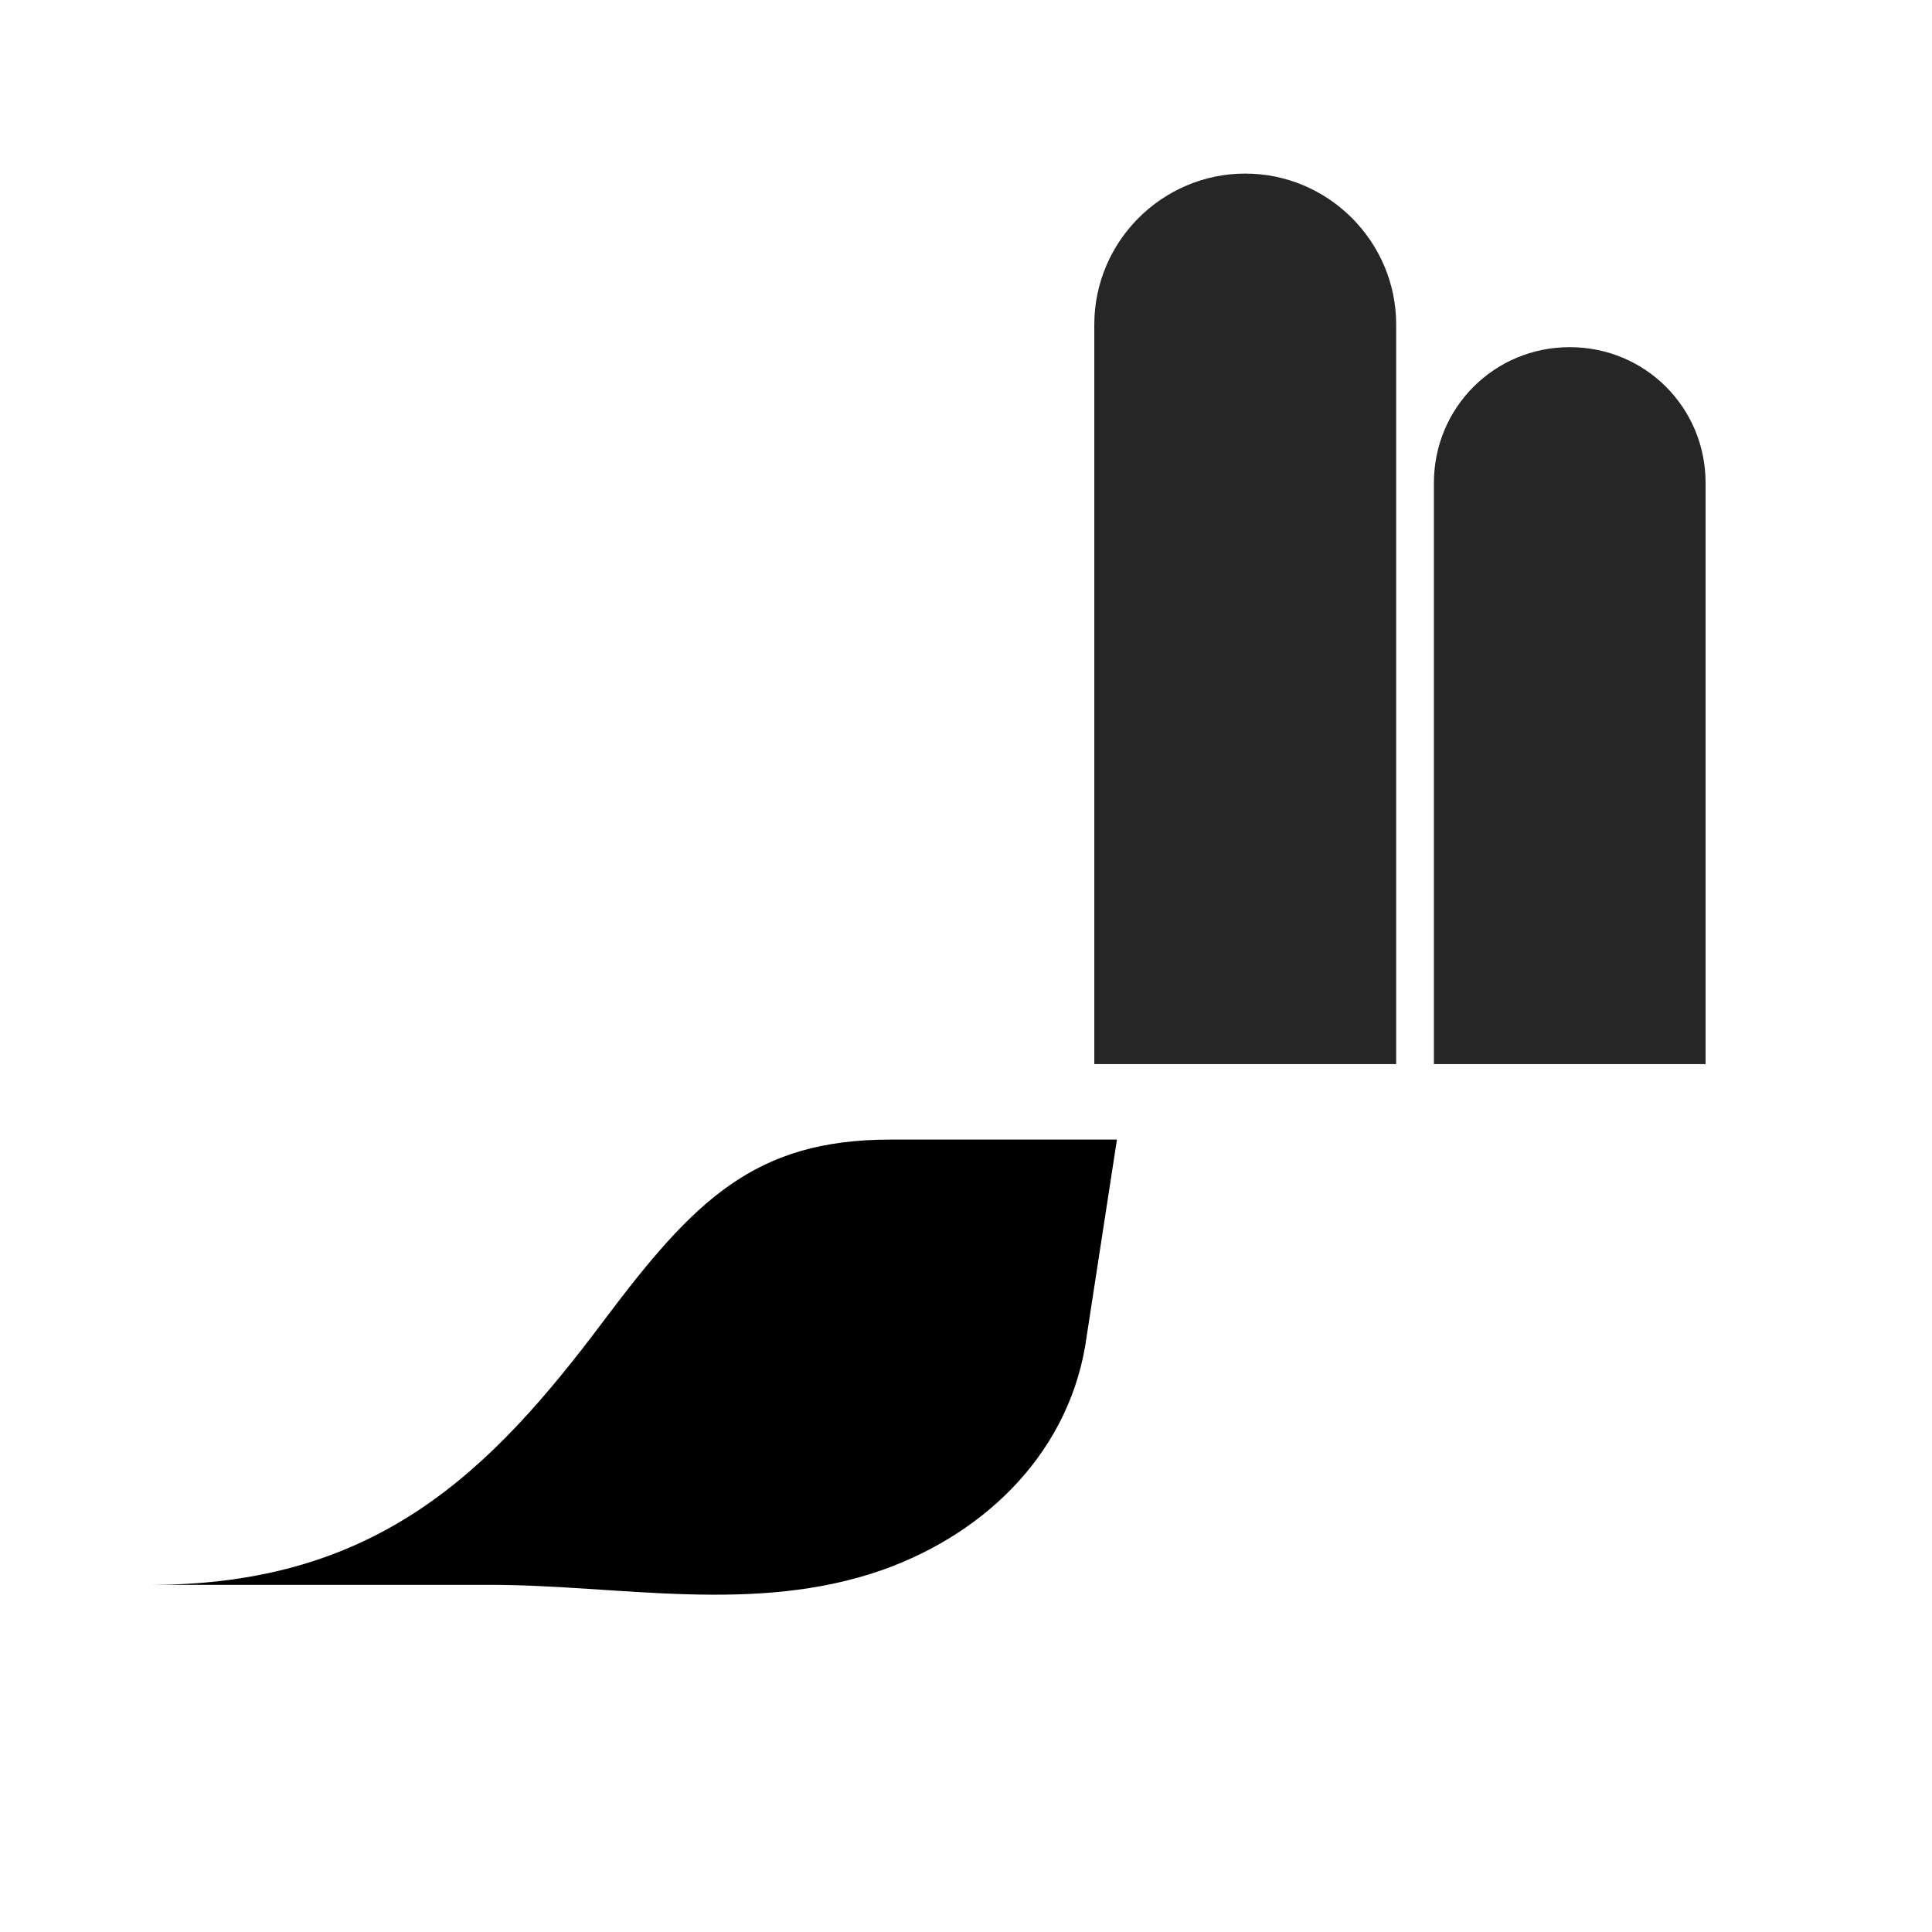
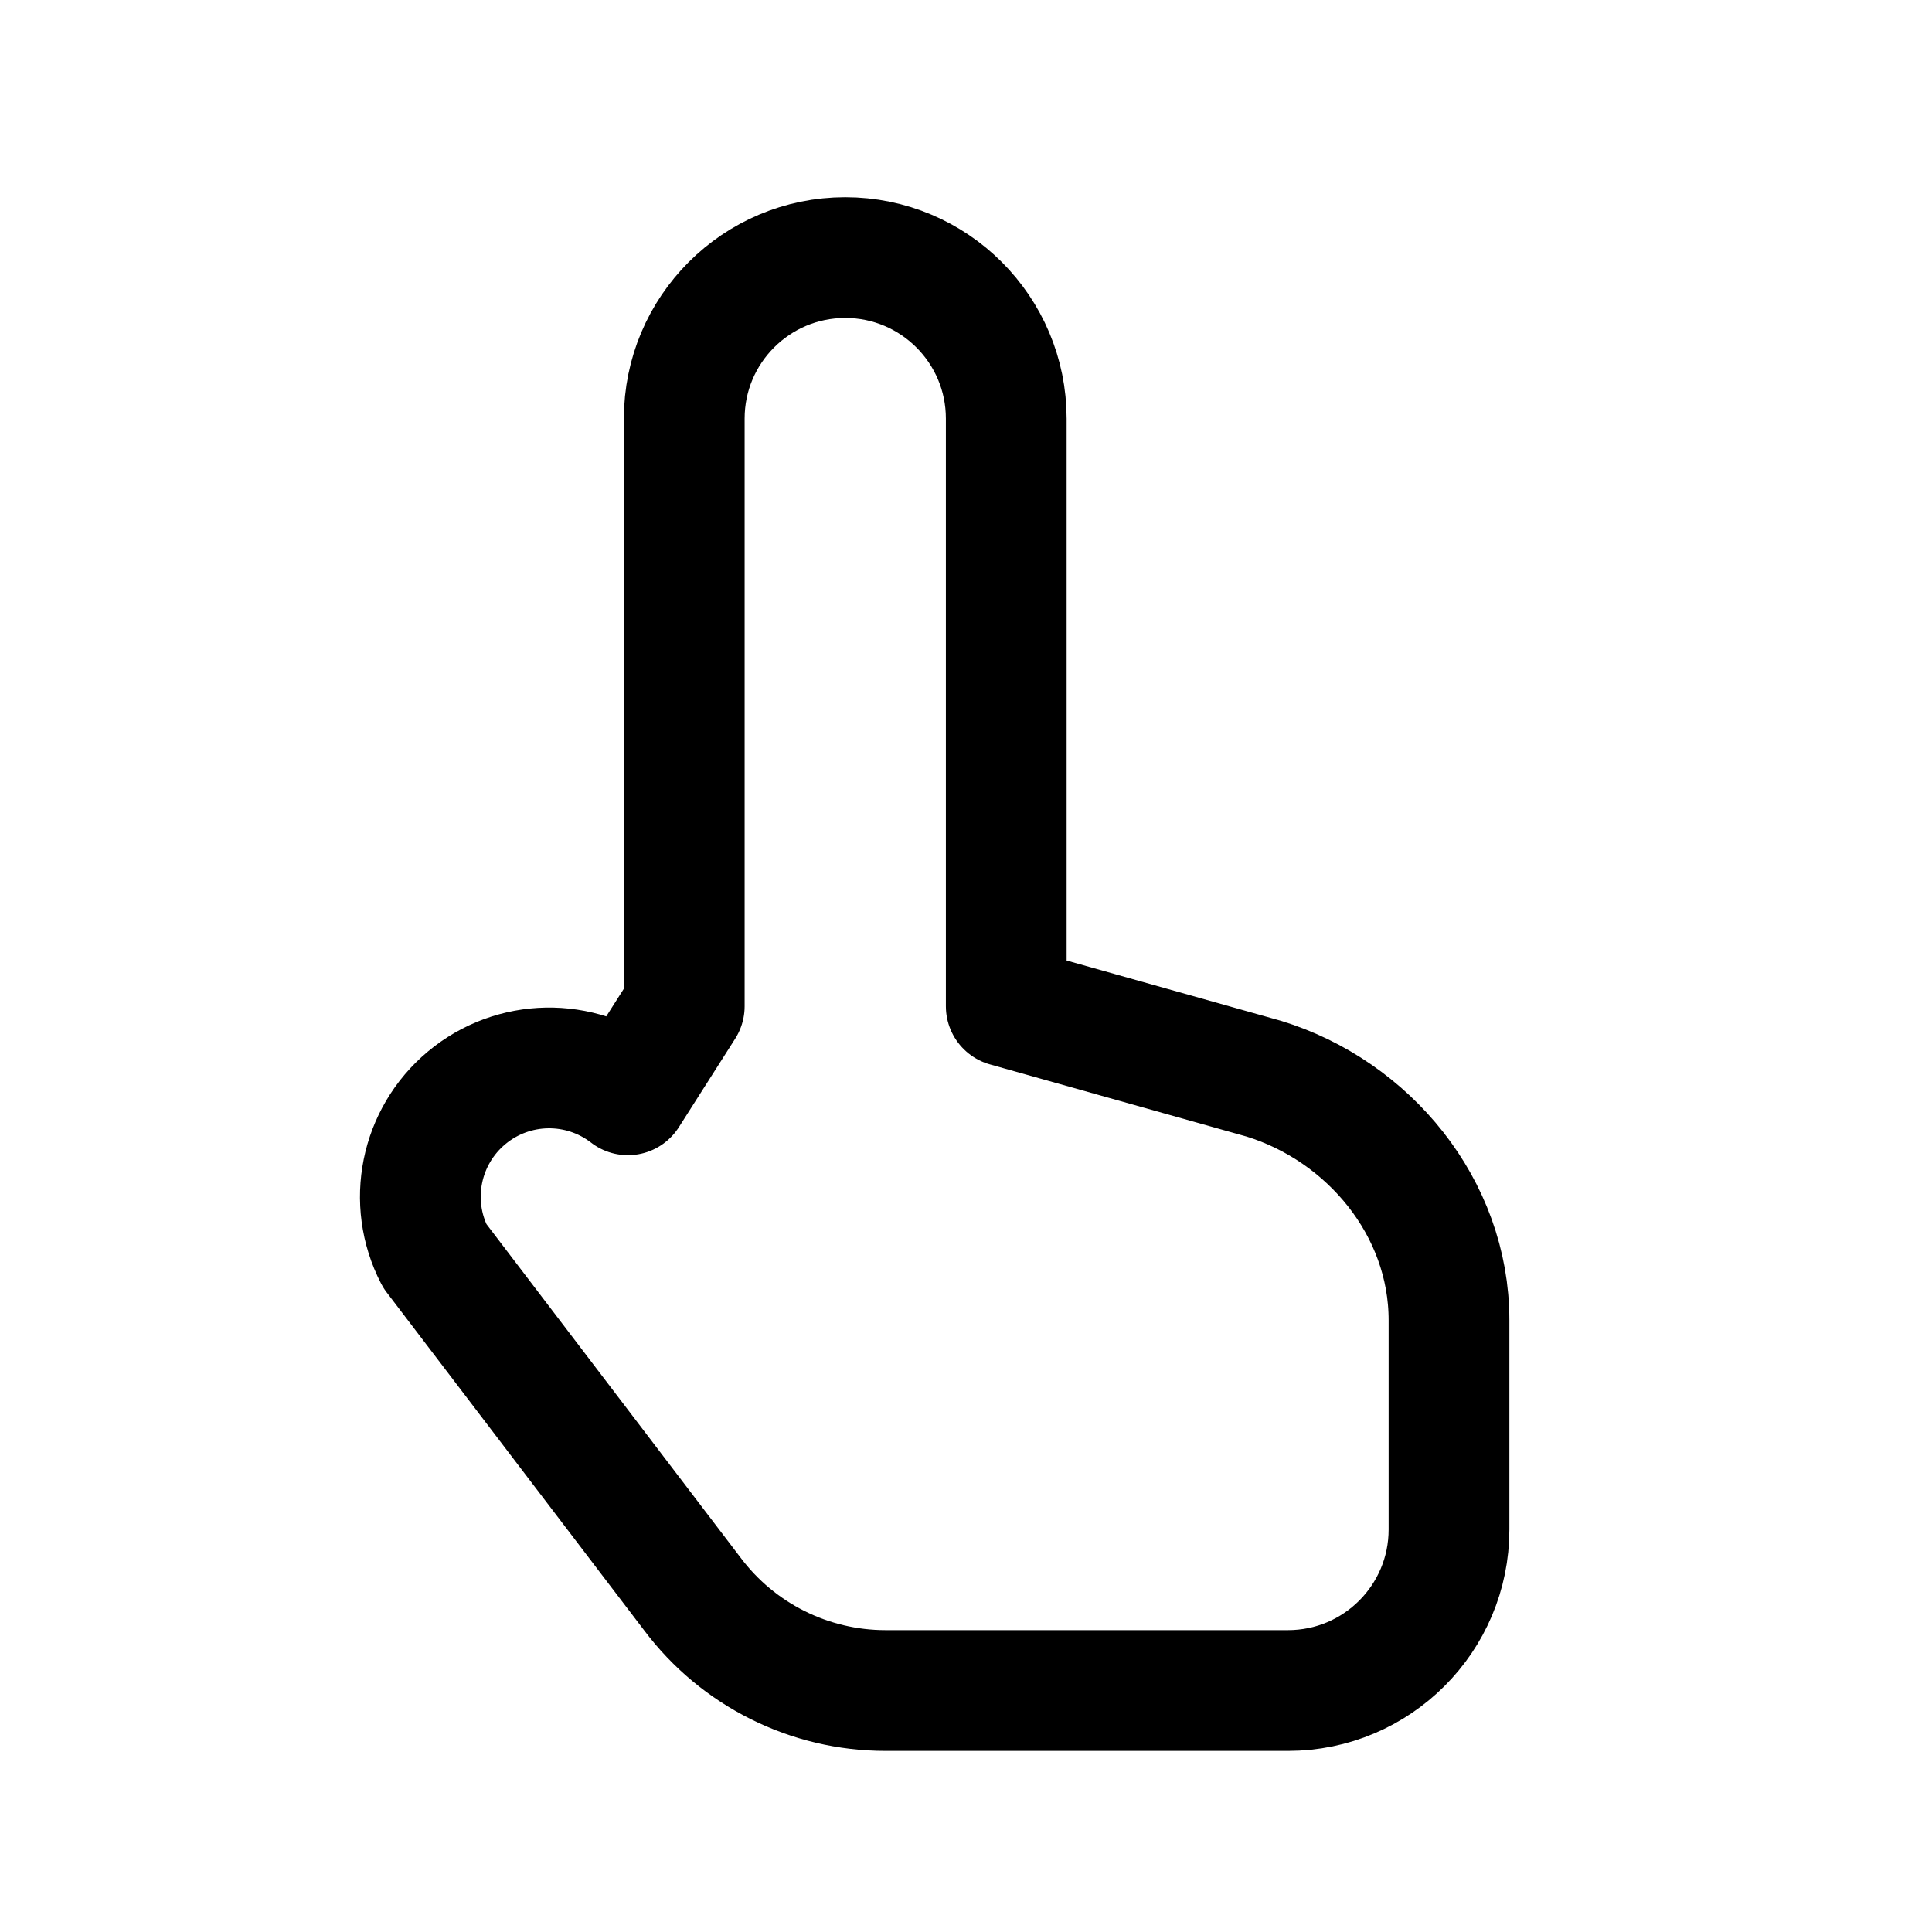
- <svg xmlns="http://www.w3.org/2000/svg" viewBox="0 0 512 512">
-   <path d="m40 420c60 0 90-30 120-70 24-32 40-48 76-48h60l-8 52c-4 30-26 52-54 62-34 12-70 4-104 4z" />
-   <path d="m290 86c0-22 18-40 40-40s40 18 40 40v196h-80zm90 42c0-20 16-36 36-36s36 16 36 36v154h-72z" opacity=".85" />
+ <svg xmlns="http://www.w3.org/2000/svg" viewBox="0 0 24 24" width="24" height="24" fill="none" stroke="#000" stroke-width="1.5" stroke-linecap="round" stroke-linejoin="round">
+   <path d="M8.5 12.5V5.2a2 2 0 0 1 4 0v7.3l3.2.9c1.3.4 2.3 1.6 2.3 3V19a2 2 0 0 1-2 2H11a3 3 0 0 1-2.4-1.2L5.4 15.6a1.6 1.6 0 0 1 2.4-2z" />
</svg>
